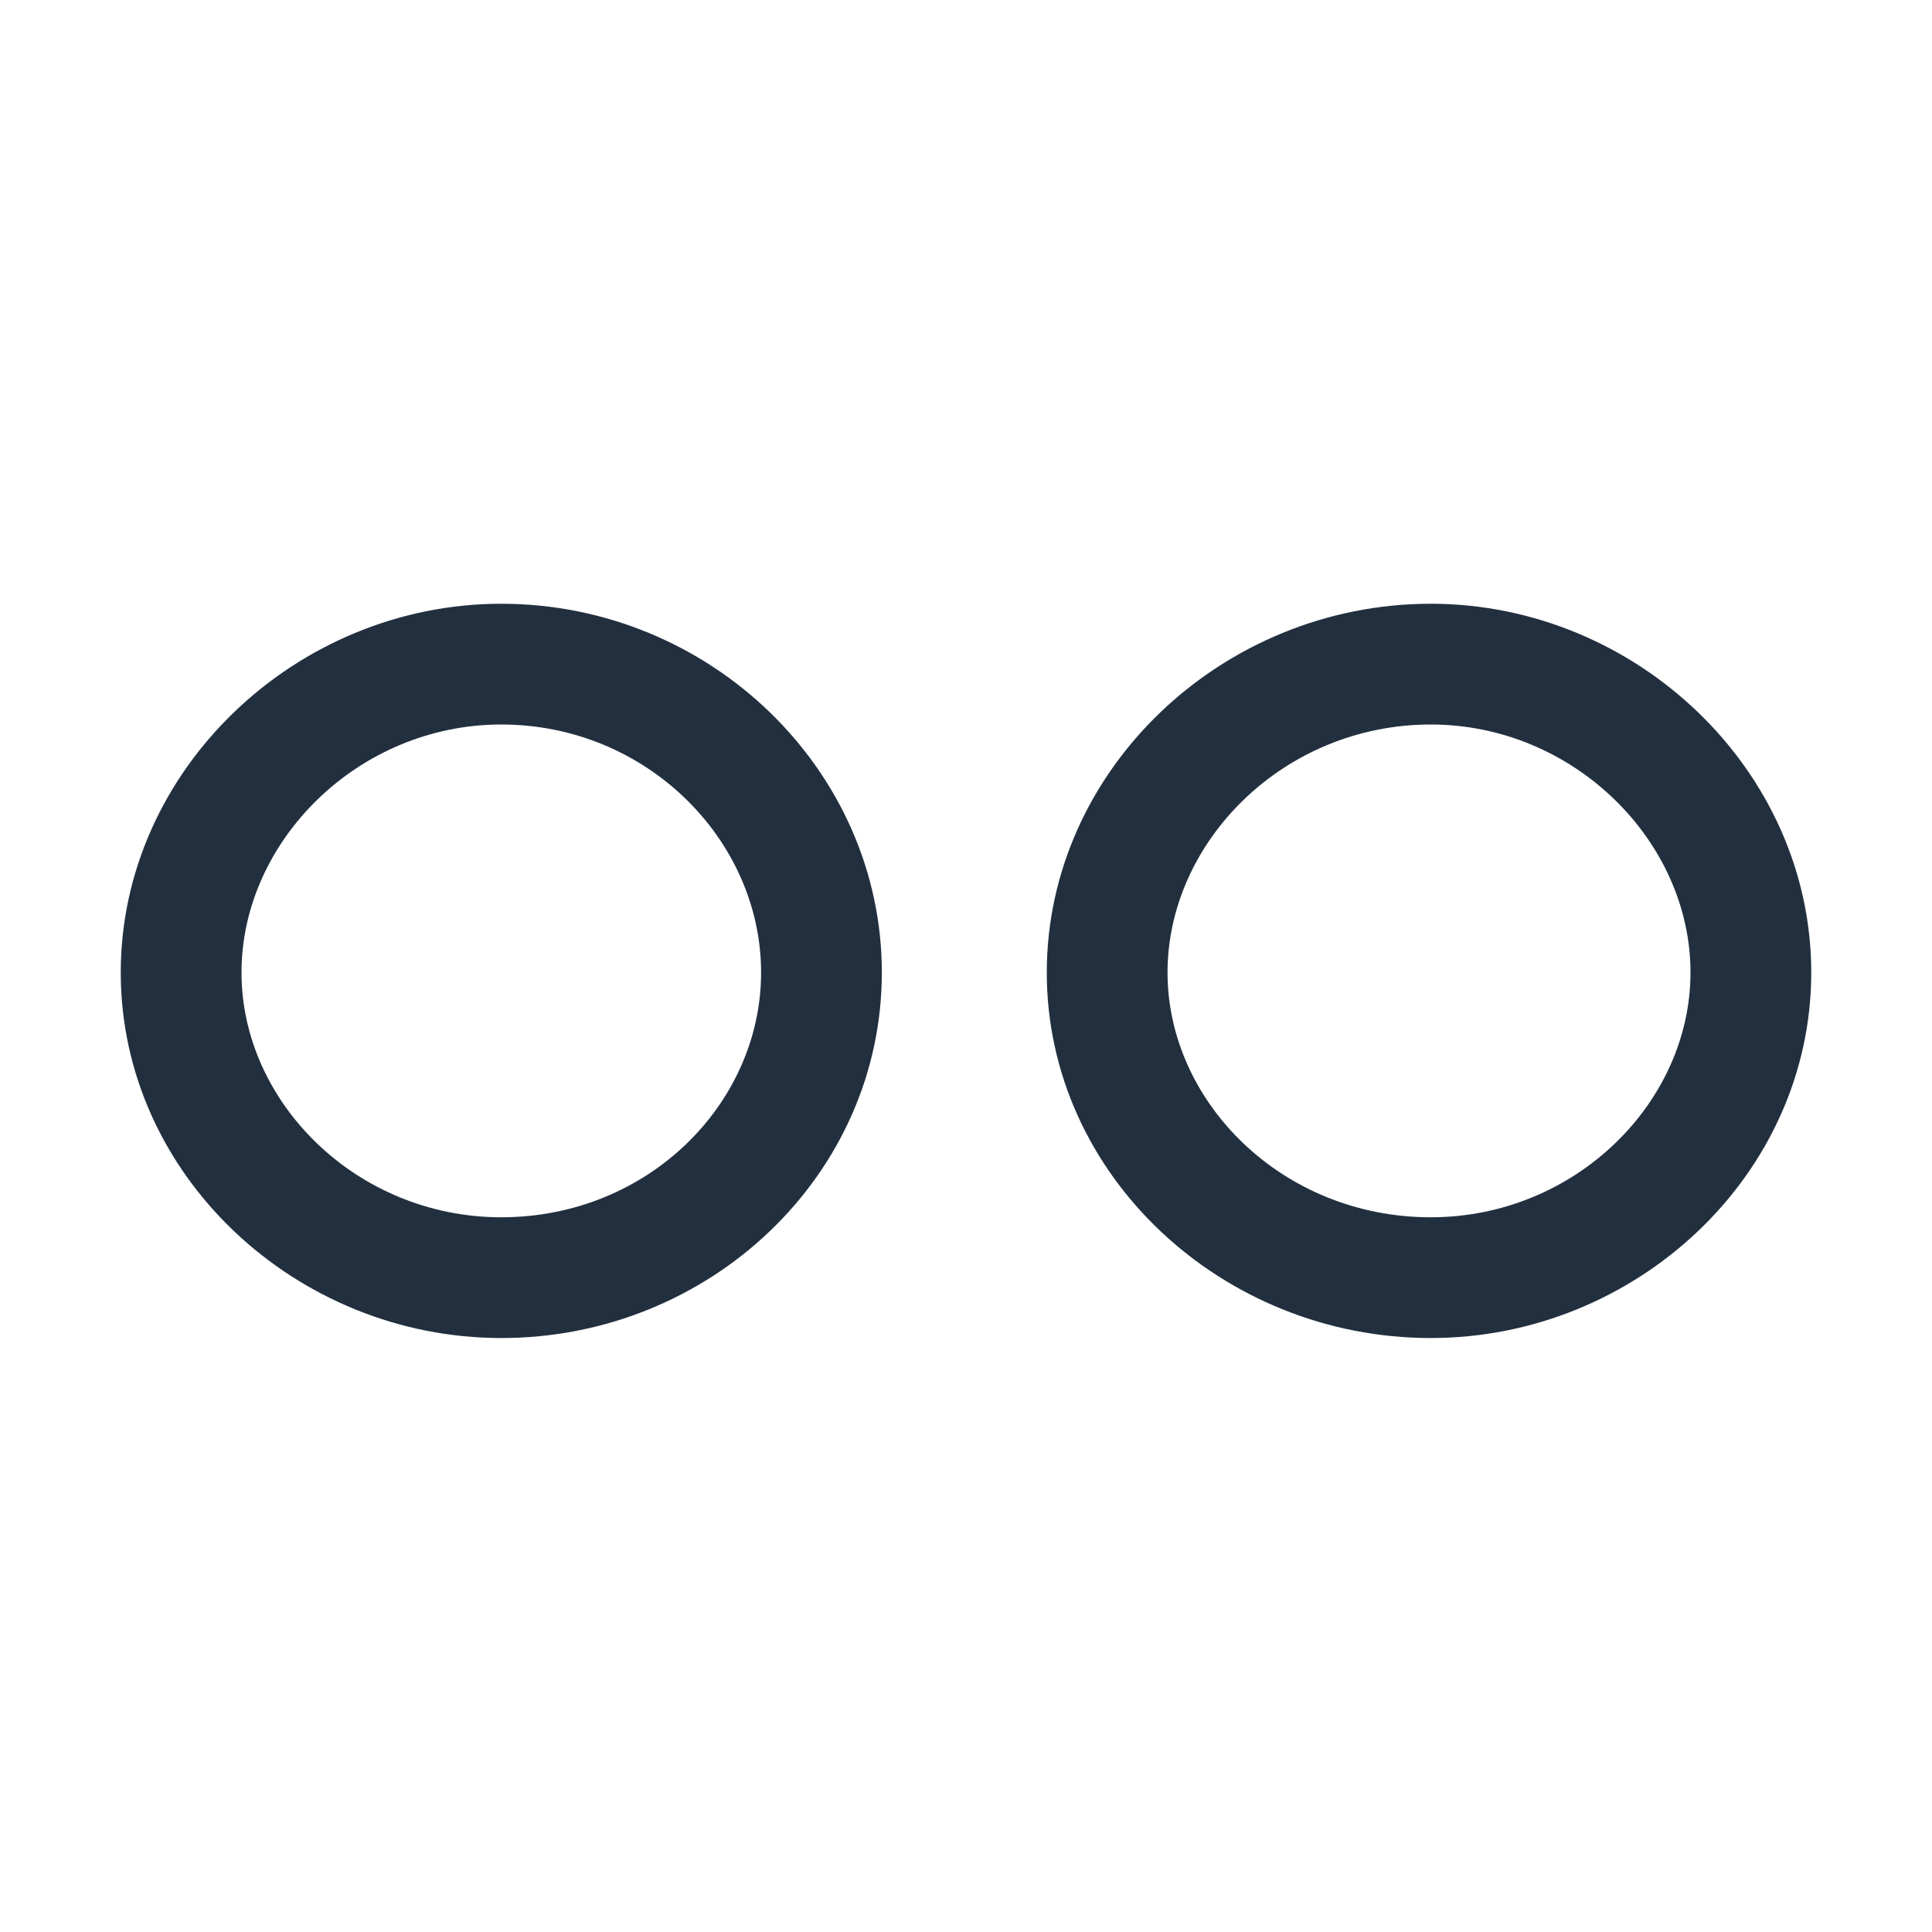
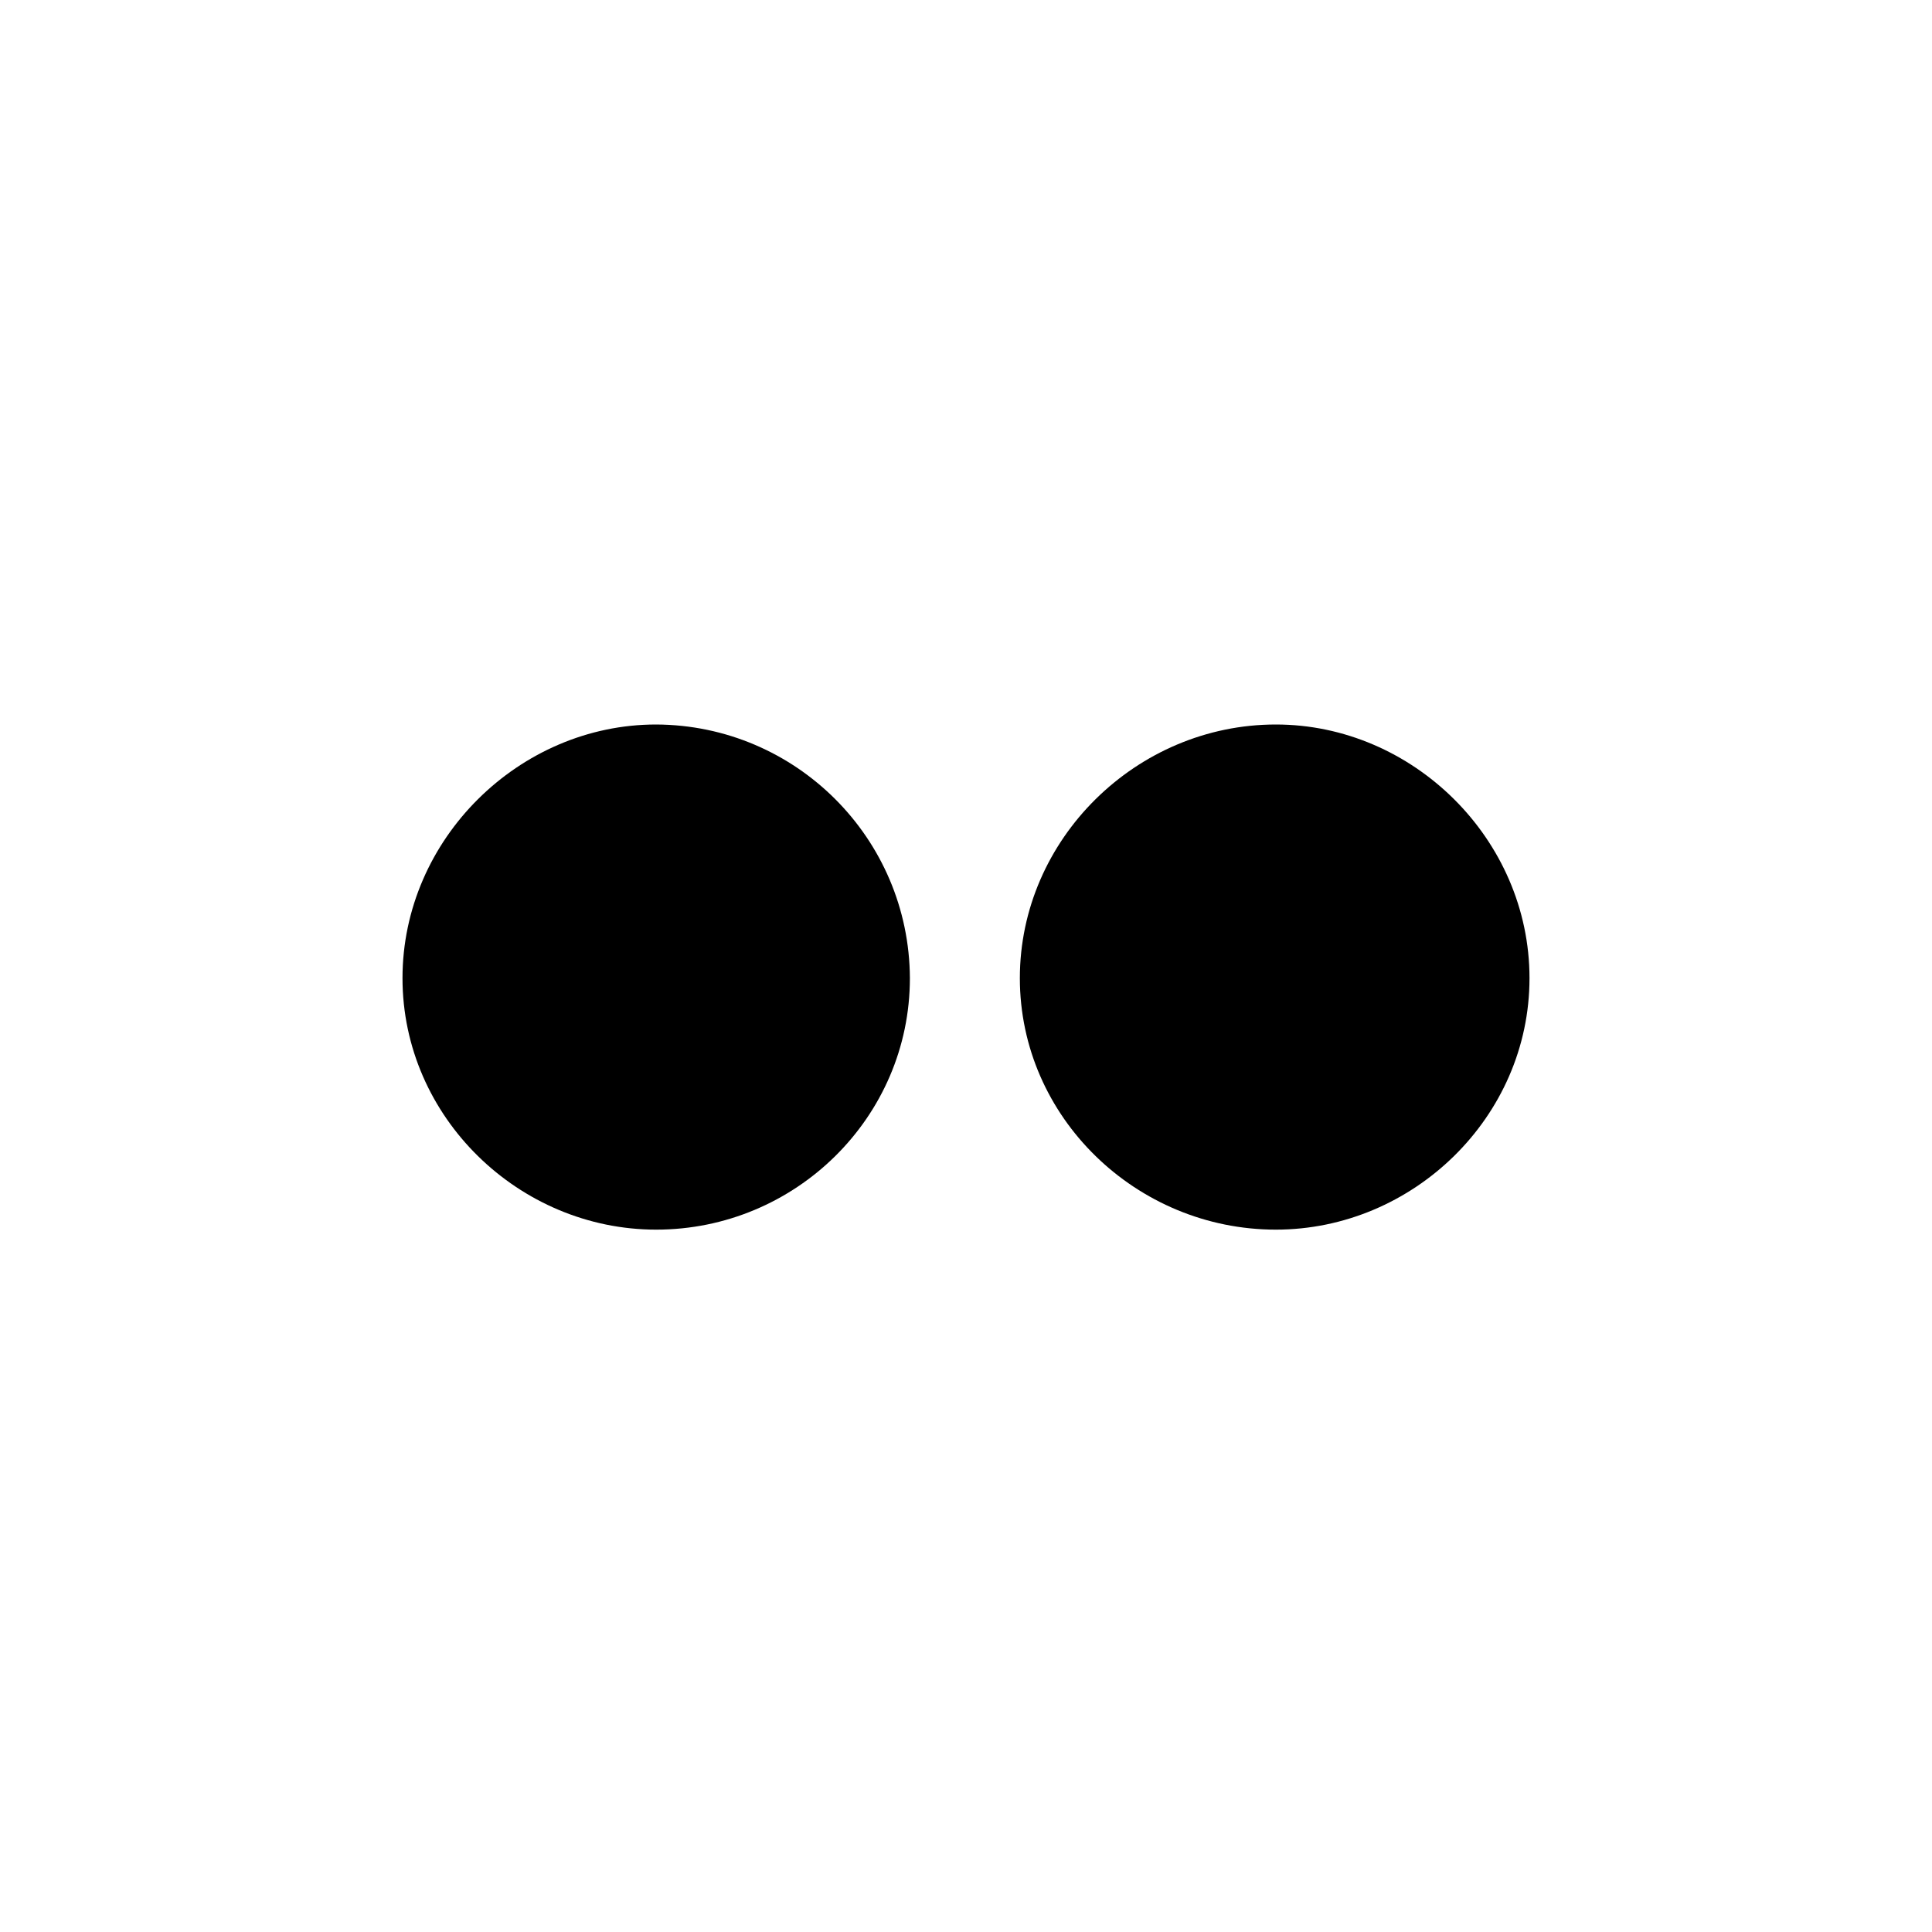
- <svg xmlns="http://www.w3.org/2000/svg" width="16" height="16" viewBox="0 0 16 16" fill="none">
-   <path fill-rule="evenodd" clip-rule="evenodd" d="M4.151 10.081C5.37 10.081 6.303 9.136 6.303 8.054C6.303 6.96 5.358 6 4.151 6C2.967 6 2 6.966 2 8.054C2 9.13 2.955 10.081 4.151 10.081ZM11.849 10.081C13.045 10.081 14 9.13 14 8.054C14 6.966 13.033 6 11.849 6C10.63 6 9.669 6.972 9.669 8.054C9.669 9.125 10.618 10.081 11.849 10.081ZM7.303 8.054C7.303 9.729 5.881 11.081 4.151 11.081C2.45 11.081 1 9.729 1 8.054C1 6.379 2.45 5 4.151 5C5.88 5 7.303 6.379 7.303 8.054ZM15 8.054C15 9.729 13.55 11.081 11.849 11.081C10.119 11.081 8.669 9.729 8.669 8.054C8.669 6.379 10.119 5 11.849 5C13.55 5 15 6.379 15 8.054Z" fill="#222F3E" />
+ <svg xmlns="http://www.w3.org/2000/svg" width="24" height="24" viewBox="0 0 24 24">
+   <path d="M8.151 15.275c1.73 0 3.152-1.395 3.152-3.124A3.166 3.166 0 0 0 8.15 9C6.451 9 5 10.423 5 12.151c0 1.729 1.45 3.124 3.151 3.124Zm7.698 0c1.7 0 3.151-1.395 3.151-3.124C19 10.423 17.55 9 15.849 9c-1.73 0-3.18 1.423-3.18 3.151 0 1.729 1.45 3.124 3.18 3.124Z" />
</svg>
